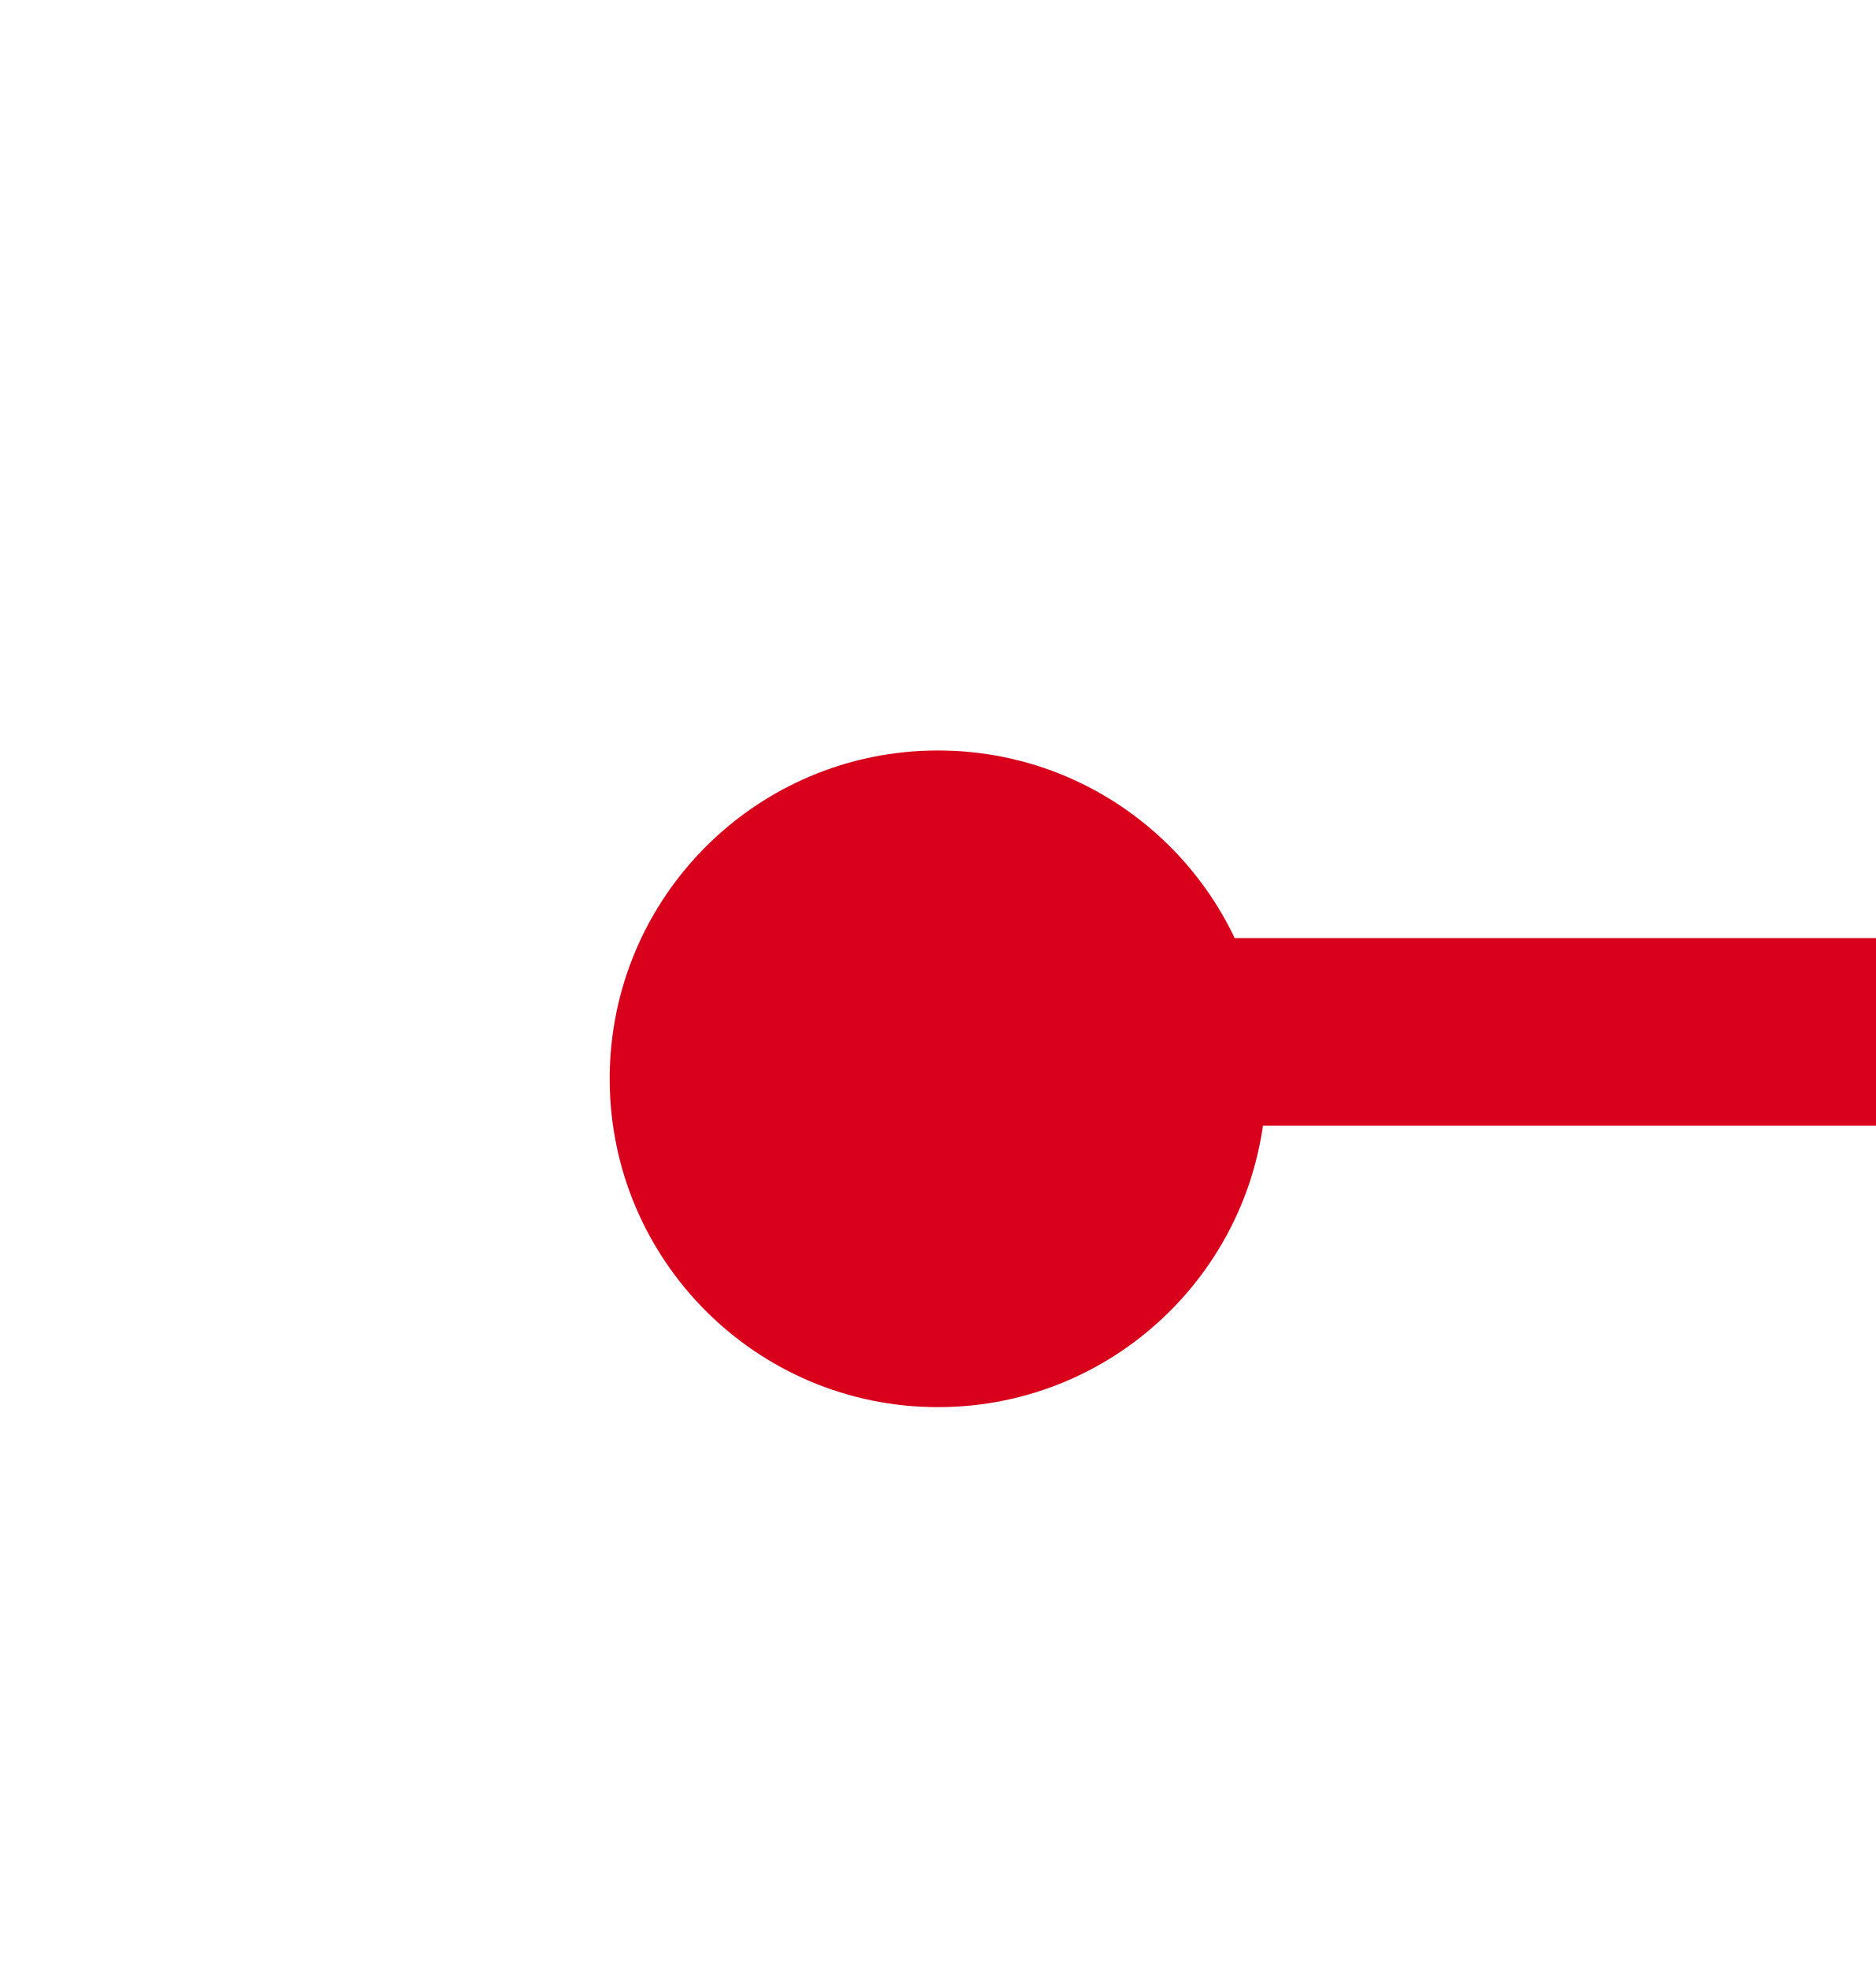
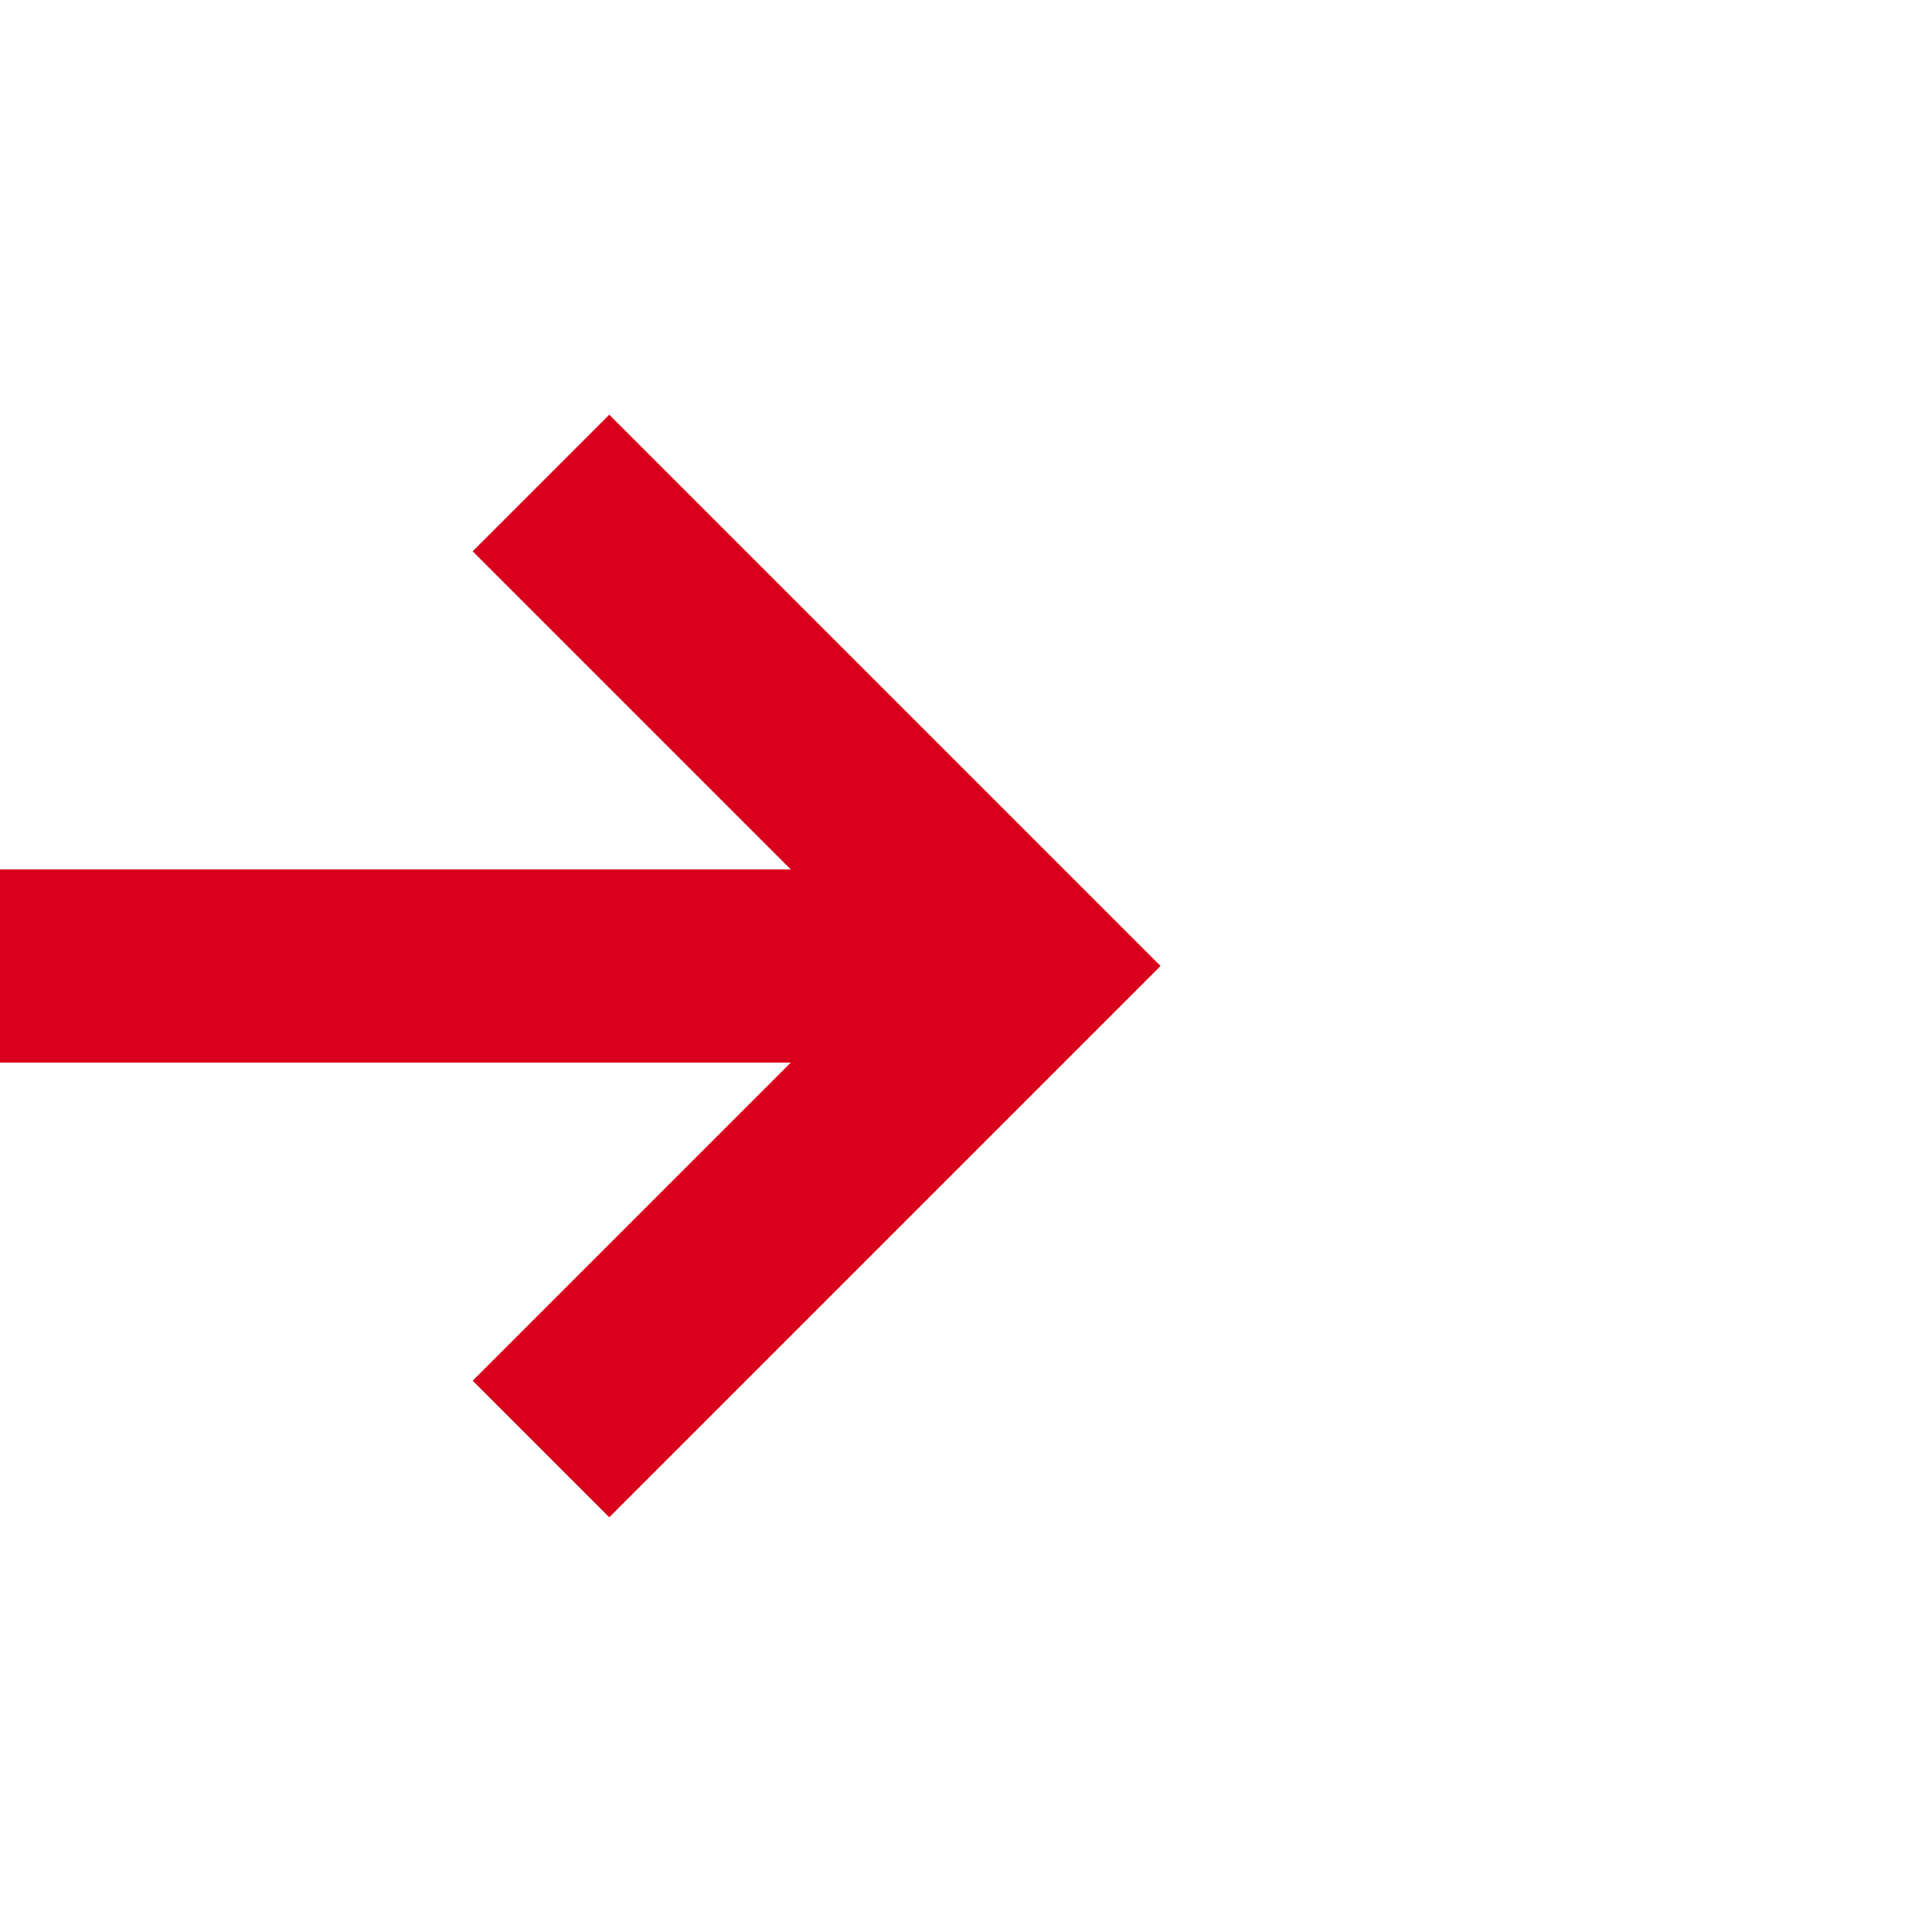
- <svg xmlns="http://www.w3.org/2000/svg" version="1.1" width="20px" height="21px" preserveAspectRatio="xMidYMin meet" viewBox="307 514  18 21">
-   <path d="M 316 527  L 316 525  L 376 525  " stroke-width="2" stroke="#d9001b" fill="none" />
-   <path d="M 316 522  A 3.5 3.5 0 0 0 312.5 525.5 A 3.5 3.5 0 0 0 316 529 A 3.5 3.5 0 0 0 319.5 525.5 A 3.5 3.5 0 0 0 316 522 Z M 370.893 520.707  L 375.186 525  L 370.893 529.293  L 372.307 530.707  L 377.307 525.707  L 378.014 525  L 377.307 524.293  L 372.307 519.293  L 370.893 520.707  Z " fill-rule="nonzero" fill="#d9001b" stroke="none" />
+ <svg xmlns="http://www.w3.org/2000/svg" version="1.1" width="20px" height="20px" preserveAspectRatio="xMinYMid meet" viewBox="366 207  20 18">
+   <path d="M 318 216  L 376 216  " stroke-width="2" stroke="#d9001b" fill="none" />
+   <path d="M 319.5 212.5  A 3.5 3.5 0 0 0 316 216 A 3.5 3.5 0 0 0 319.5 219.5 A 3.5 3.5 0 0 0 323 216 A 3.5 3.5 0 0 0 319.5 212.5 Z M 370.893 211.707  L 375.186 216  L 370.893 220.293  L 372.307 221.707  L 377.307 216.707  L 378.014 216  L 377.307 215.293  L 372.307 210.293  L 370.893 211.707  Z " fill-rule="nonzero" fill="#d9001b" stroke="none" />
</svg>
